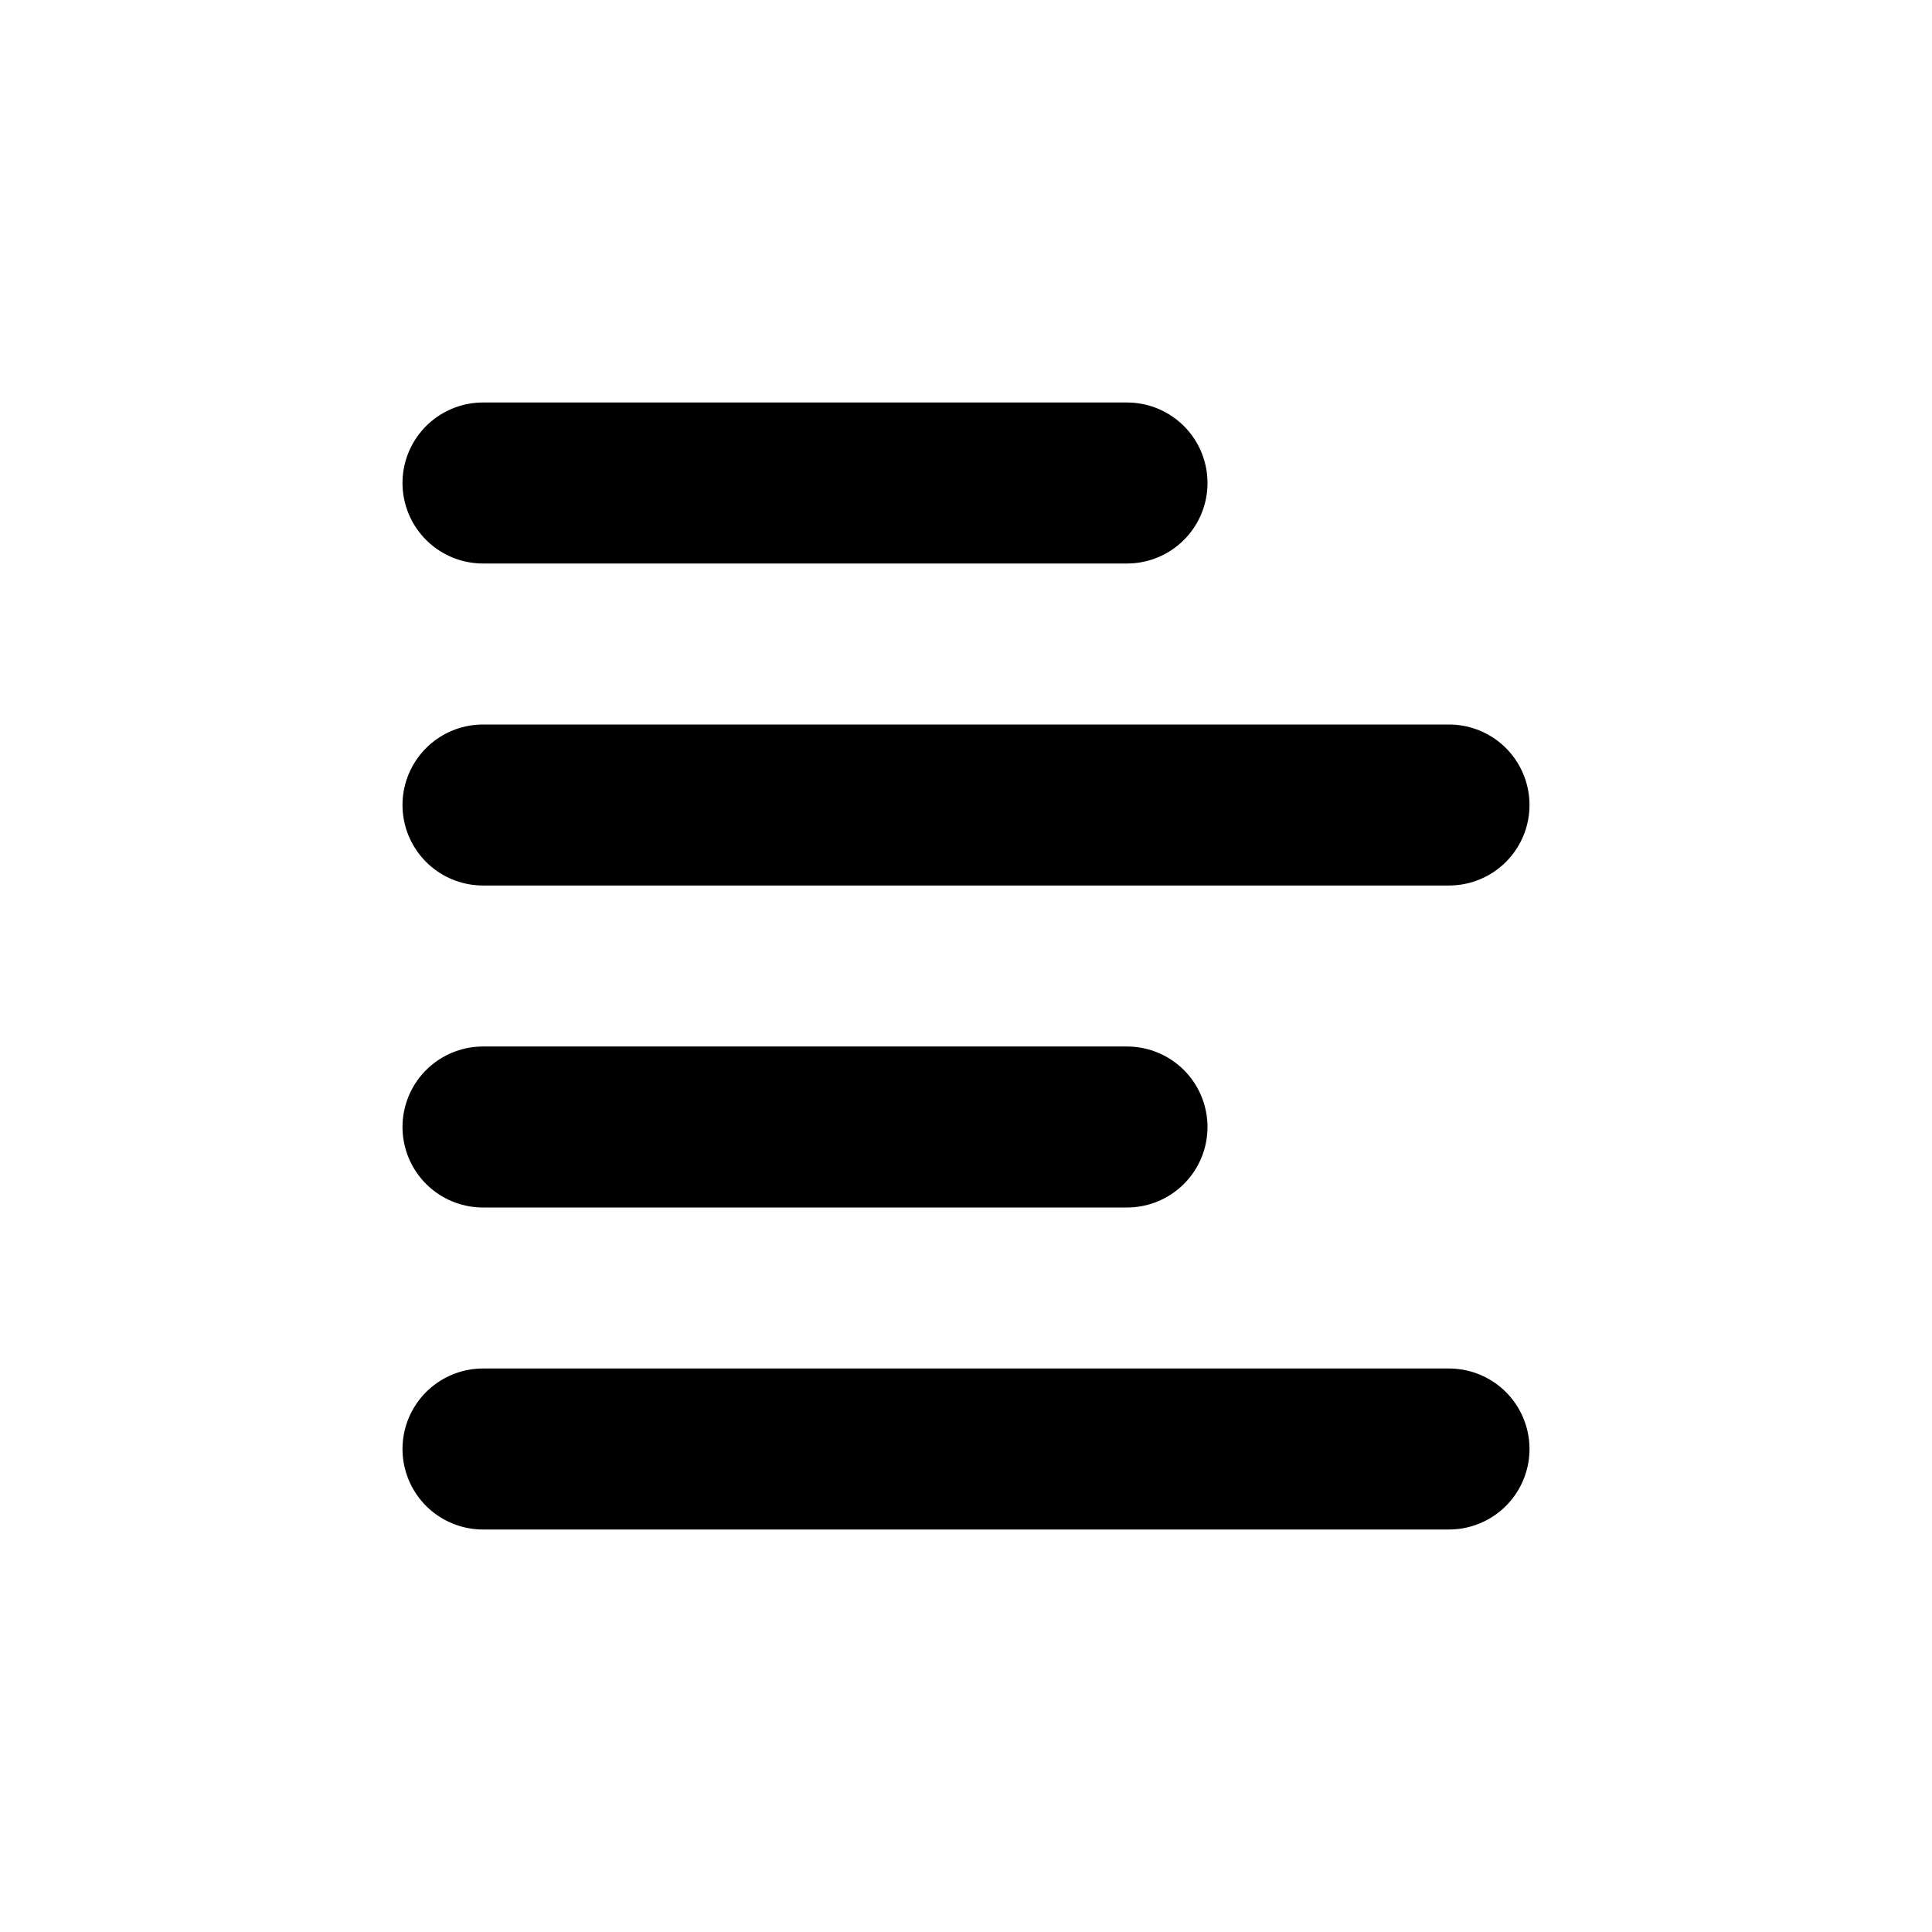
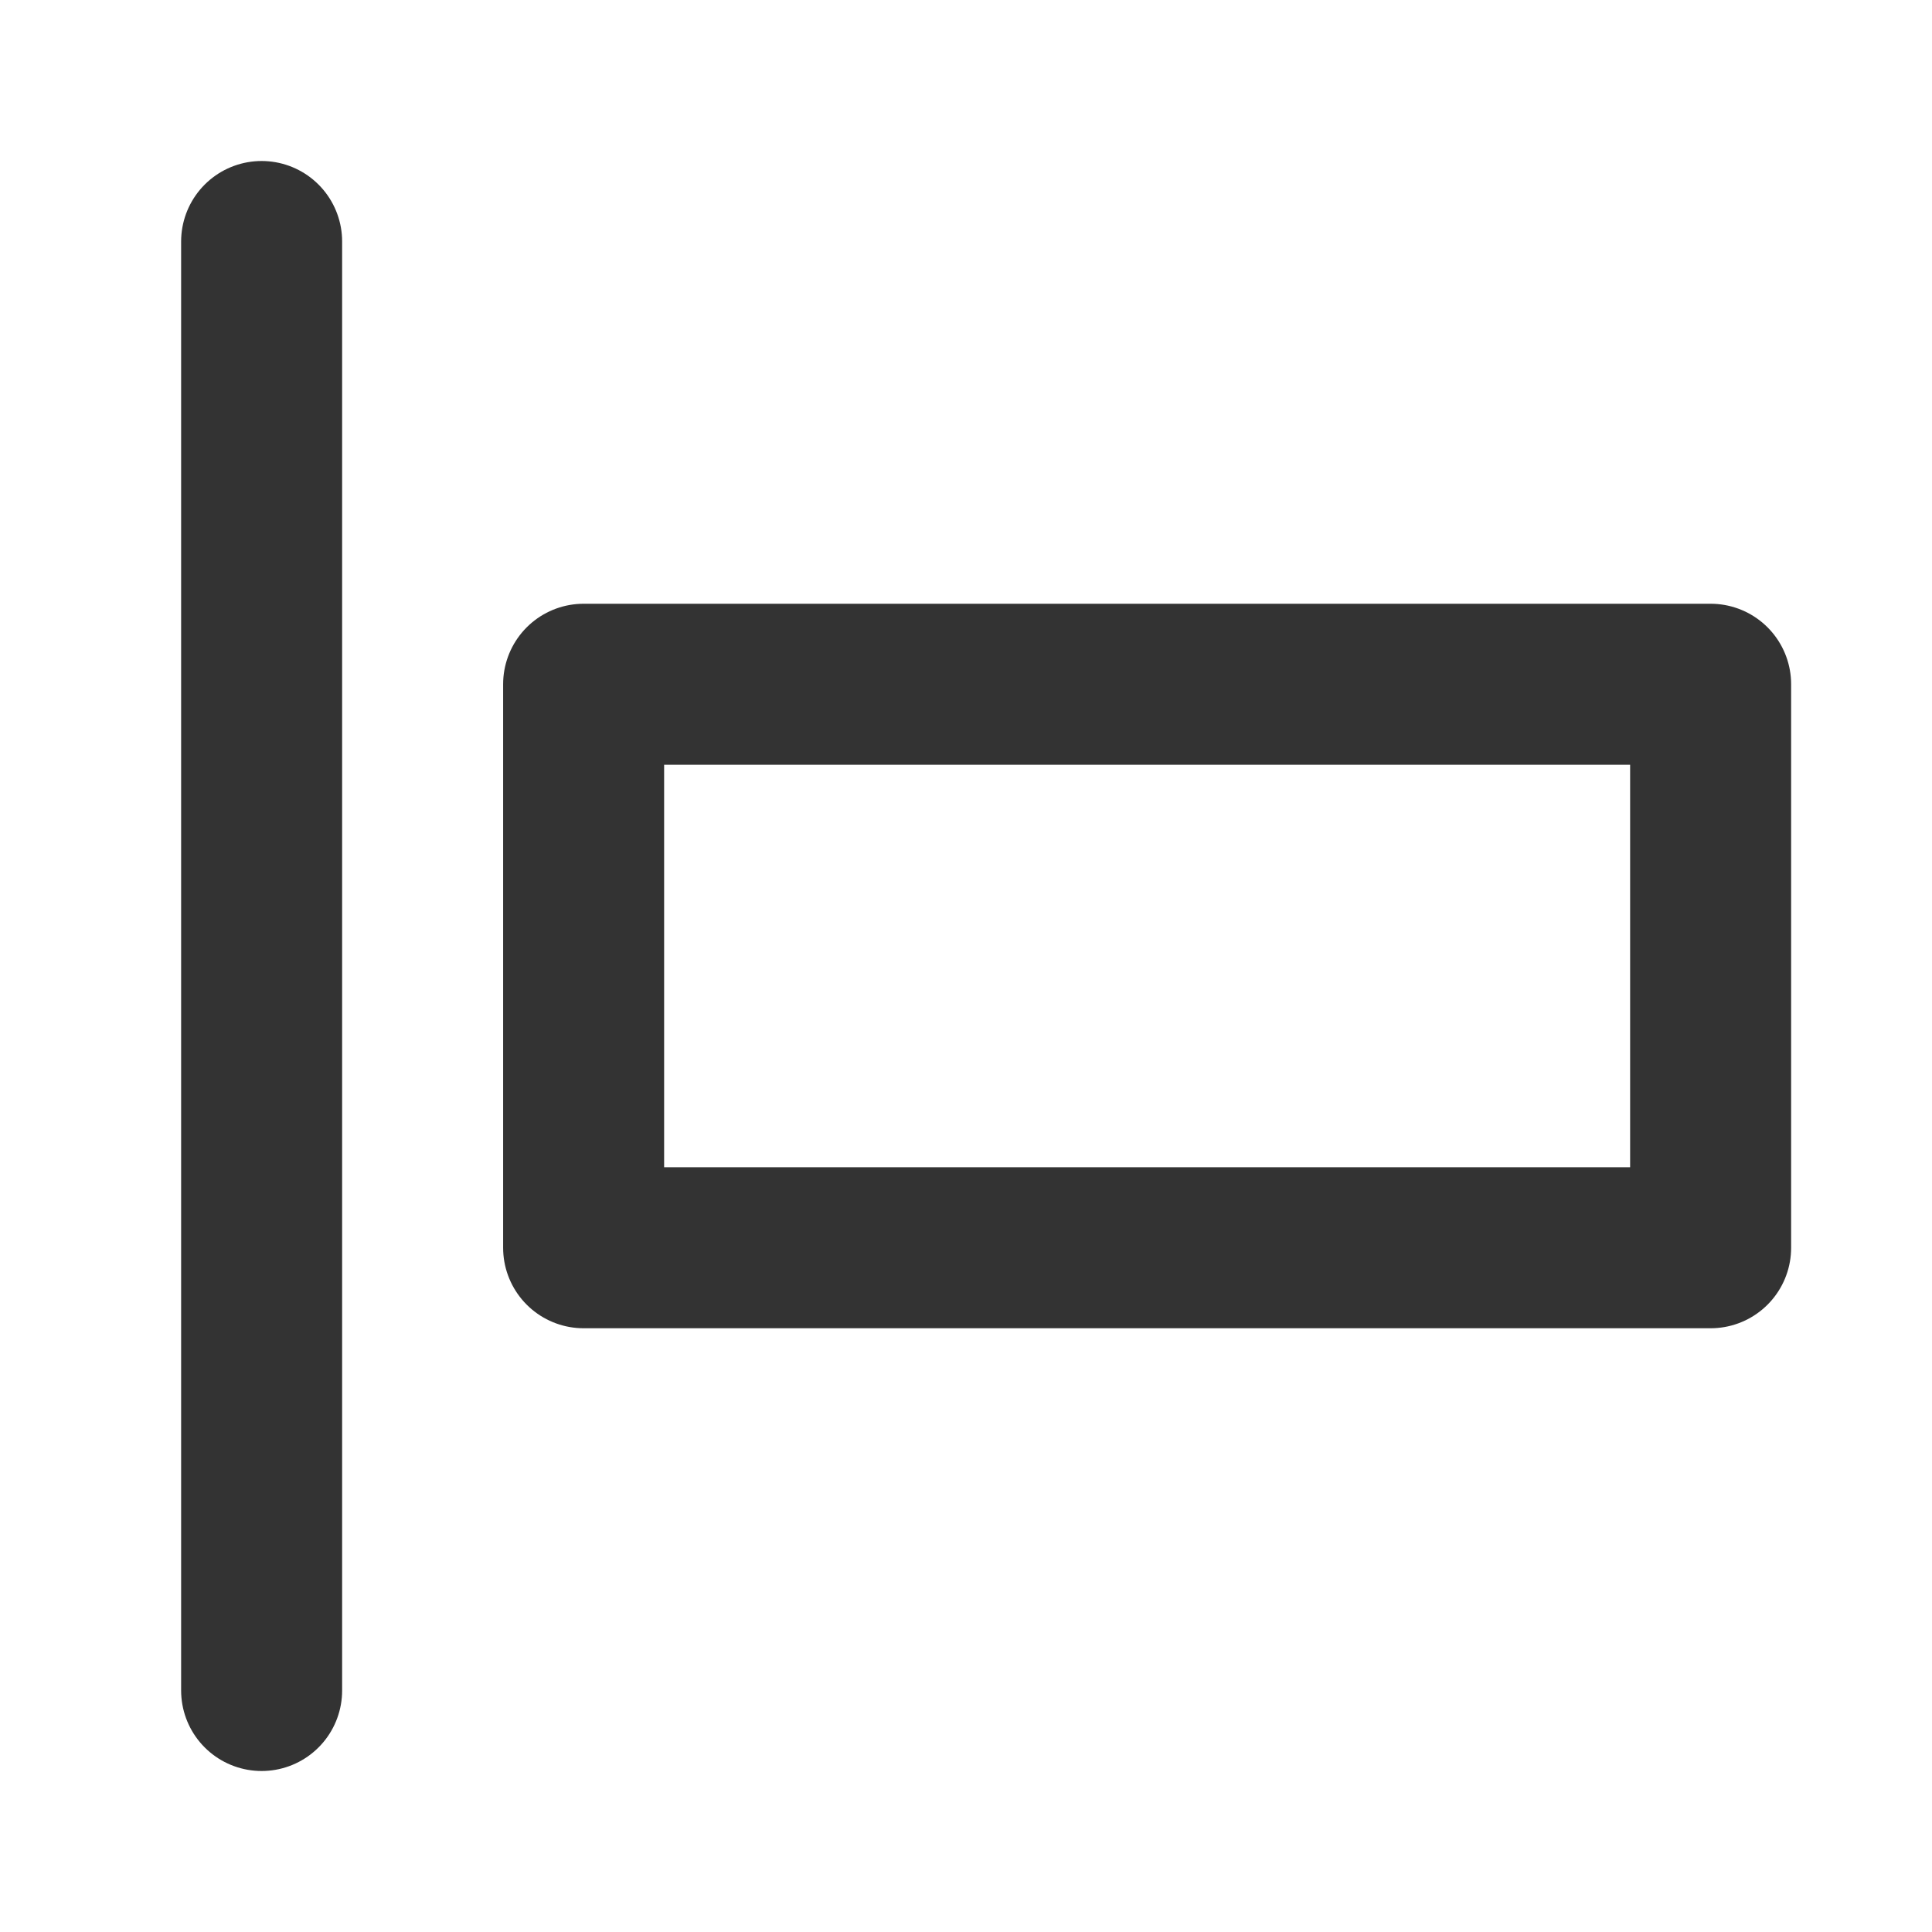
- <svg xmlns="http://www.w3.org/2000/svg" width="24" height="24" fill="none" viewBox="0 0 24 24">
-   <path stroke="currentColor" stroke-linecap="round" stroke-linejoin="round" stroke-width="2" d="M6 6h8m-8 4h12M6 14h8m-8 4h12" />
+ <svg xmlns="http://www.w3.org/2000/svg" width="24" height="24" viewBox="0 0 48 48" fill="none">
+   <rect x="14.5" y="17" width="28" height="14" fill="none" stroke="#333" stroke-width="4" stroke-linejoin="round" />
+   <path d="M6.5 6V42" stroke="#333" stroke-width="4" stroke-linecap="round" stroke-linejoin="round" />
</svg>
